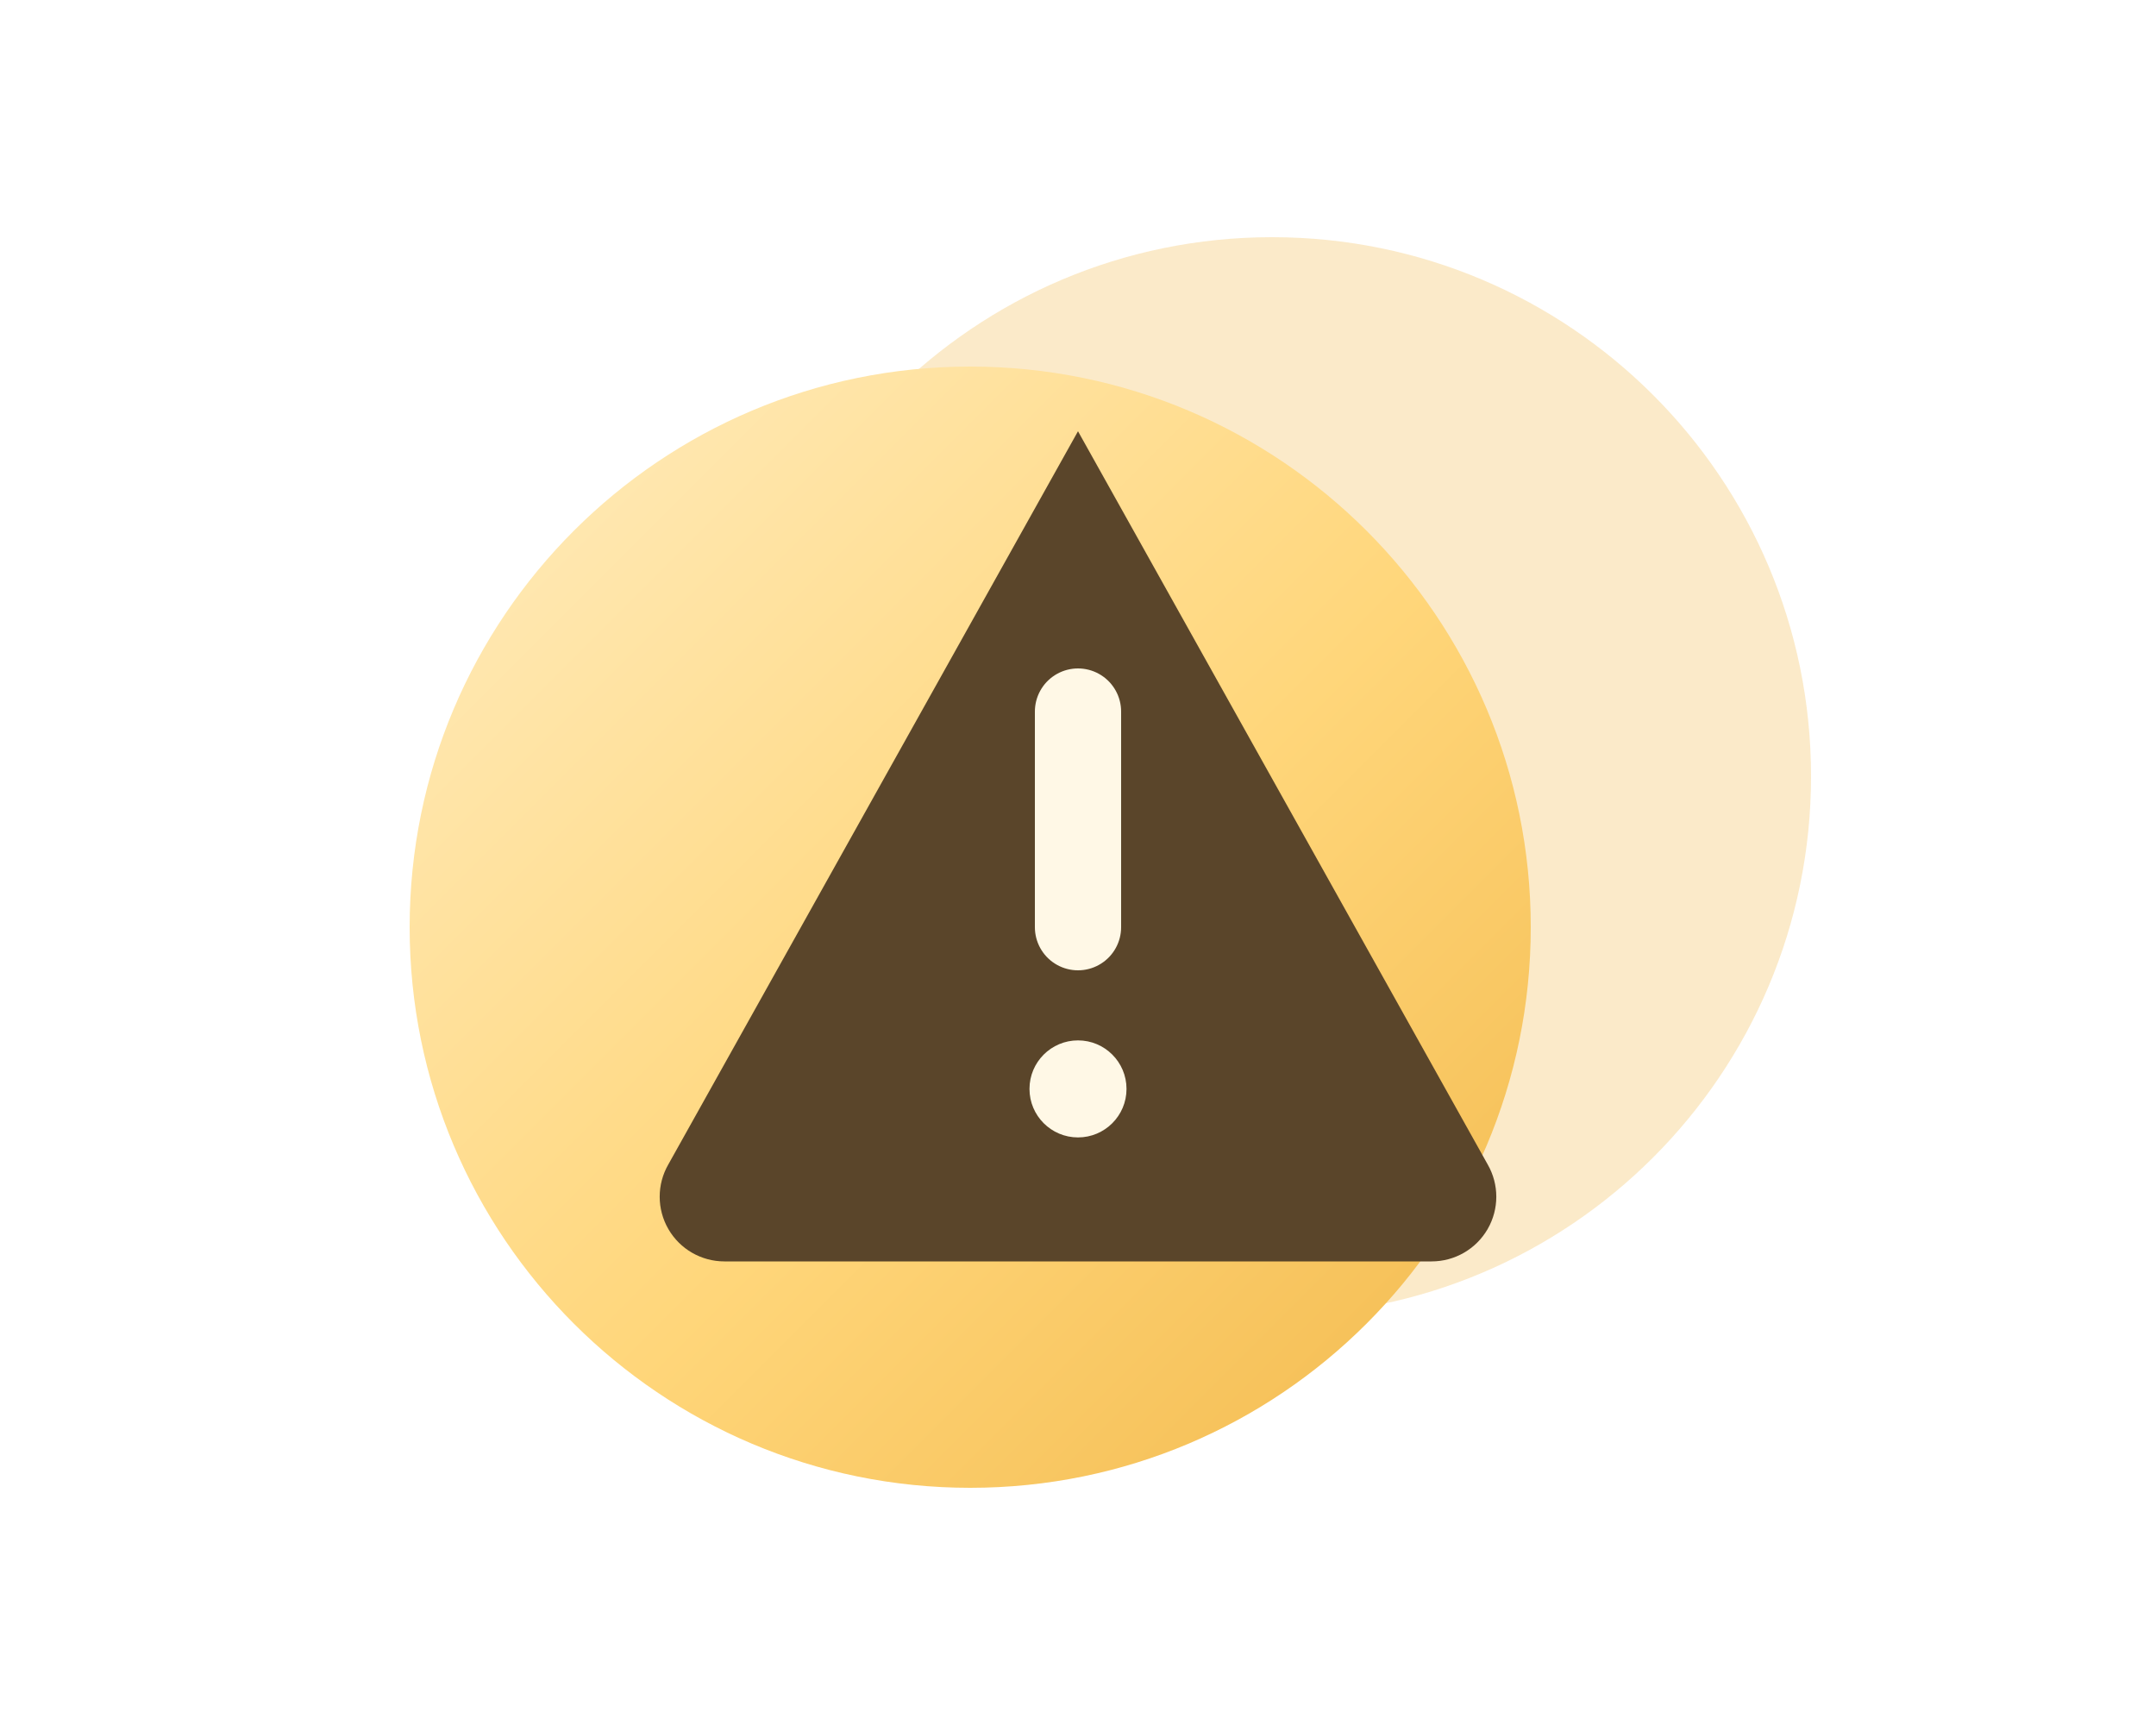
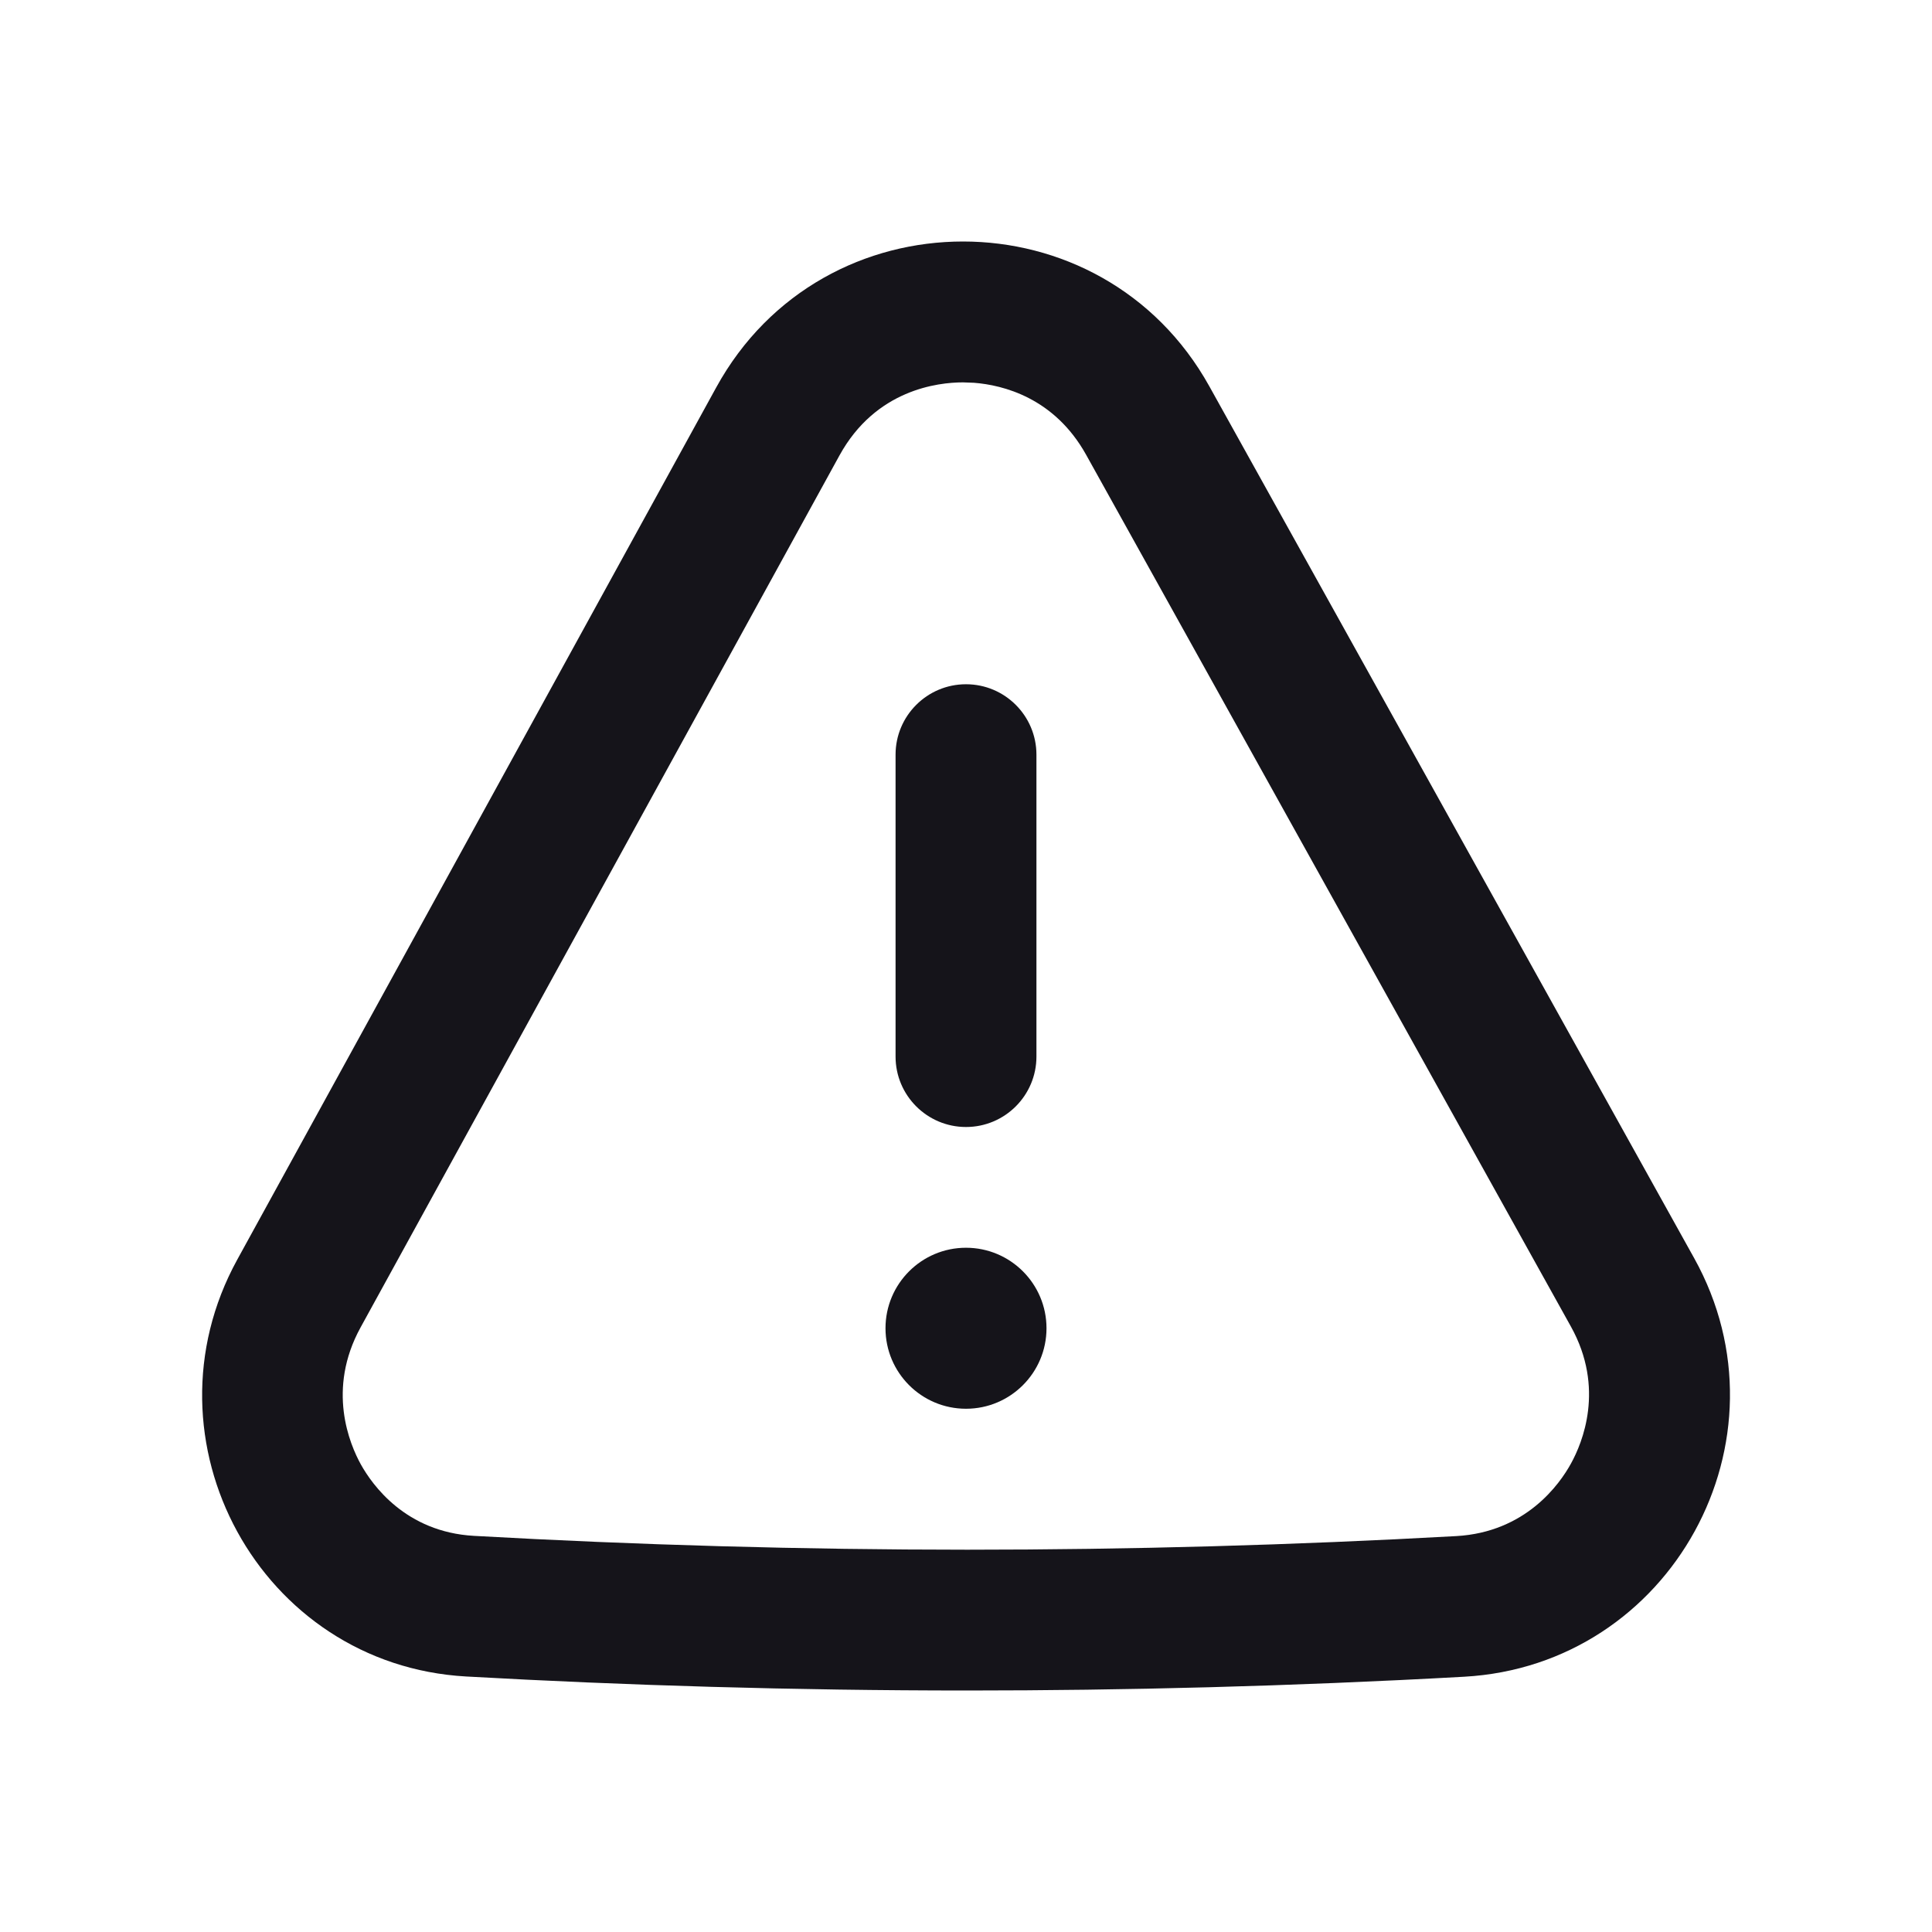
- <svg xmlns="http://www.w3.org/2000/svg" width="200" height="160" viewBox="0 0 200 160">
-   <defs>
-     <linearGradient id="g" gradientUnits="userSpaceOnUse" x1="38" y1="34" x2="142" y2="138">
-       <stop offset="0" stop-color="#FFEDC2" />
-       <stop offset="0.55" stop-color="#FFD67A" />
-       <stop offset="1" stop-color="#F2B84B" />
-     </linearGradient>
-   </defs>
-   <path d="M68,72 a50,50 0 1 0 100,0 a50,50 0 1 0 -100,0 z" fill="#F2B84B" fill-opacity="0.3" />
-   <path d="M38,86 a52,52 0 1 0 104,0 a52,52 0 1 0 -104,0 z" fill="url(#g)" fill-opacity="1" />
-   <path d="M100,40 l38,68 a6,6 0 0 1 -5.2,9 h-65.6 a6,6 0 0 1 -5.2,-9 z" fill="#5A452A" fill-opacity="1" />
-   <path d="M100,66 v20" fill="none" fill-opacity="1" stroke="#FFF8E6" stroke-width="8" stroke-linecap="round" stroke-linejoin="round" stroke-opacity="1" />
-   <path d="M95.5,101 a4.5,4.5 0 1 0 9.0,0 a4.5,4.5 0 1 0 -9.0,0 z" fill="#FFF8E6" fill-opacity="1" />
+ <svg xmlns="http://www.w3.org/2000/svg" width="72" height="72" viewBox="0 0 24 24">
+   <path d="M12,15.5C12.552,15.5 13,15.948 13,16.5C13,17.052 12.552,17.5 12,17.5C11.448,17.5 11,17.052 11,16.5C11,15.948 11.448,15.5 12,15.5Z" fill="#15141A" />
+   <path d="M12,8.5C12.483,8.5 12.875,8.892 12.875,9.375V13.125C12.875,13.608 12.483,14 12,14C11.517,14 11.125,13.608 11.125,13.125V9.375C11.125,8.892 11.517,8.5 12,8.5Z" fill="#15141A" />
+   <path d="M11.963,3C13.159,3 14.356,3.599 15.023,4.799L21.046,15.63C22.299,17.884 20.763,20.686 18.188,20.829C16.026,20.949 13.964,21 12.019,21C9.853,21 7.774,20.937 5.791,20.826C3.231,20.682 1.714,17.894 2.947,15.648L8.896,4.815C9.559,3.605 10.761,3 11.963,3ZM11.962,4.75C11.651,4.75 10.878,4.839 10.428,5.658L4.479,16.49C4.057,17.259 4.342,17.938 4.484,18.194C4.624,18.444 5.037,19.031 5.887,19.079C7.918,19.193 9.98,19.251 12.016,19.251C14.033,19.251 16.076,19.194 18.089,19.082C18.954,19.034 19.375,18.436 19.515,18.181C19.657,17.924 19.94,17.245 19.515,16.48L13.492,5.649C13.097,4.94 12.459,4.783 12.099,4.755L11.962,4.75Z" fill="#15141A" />
</svg>
